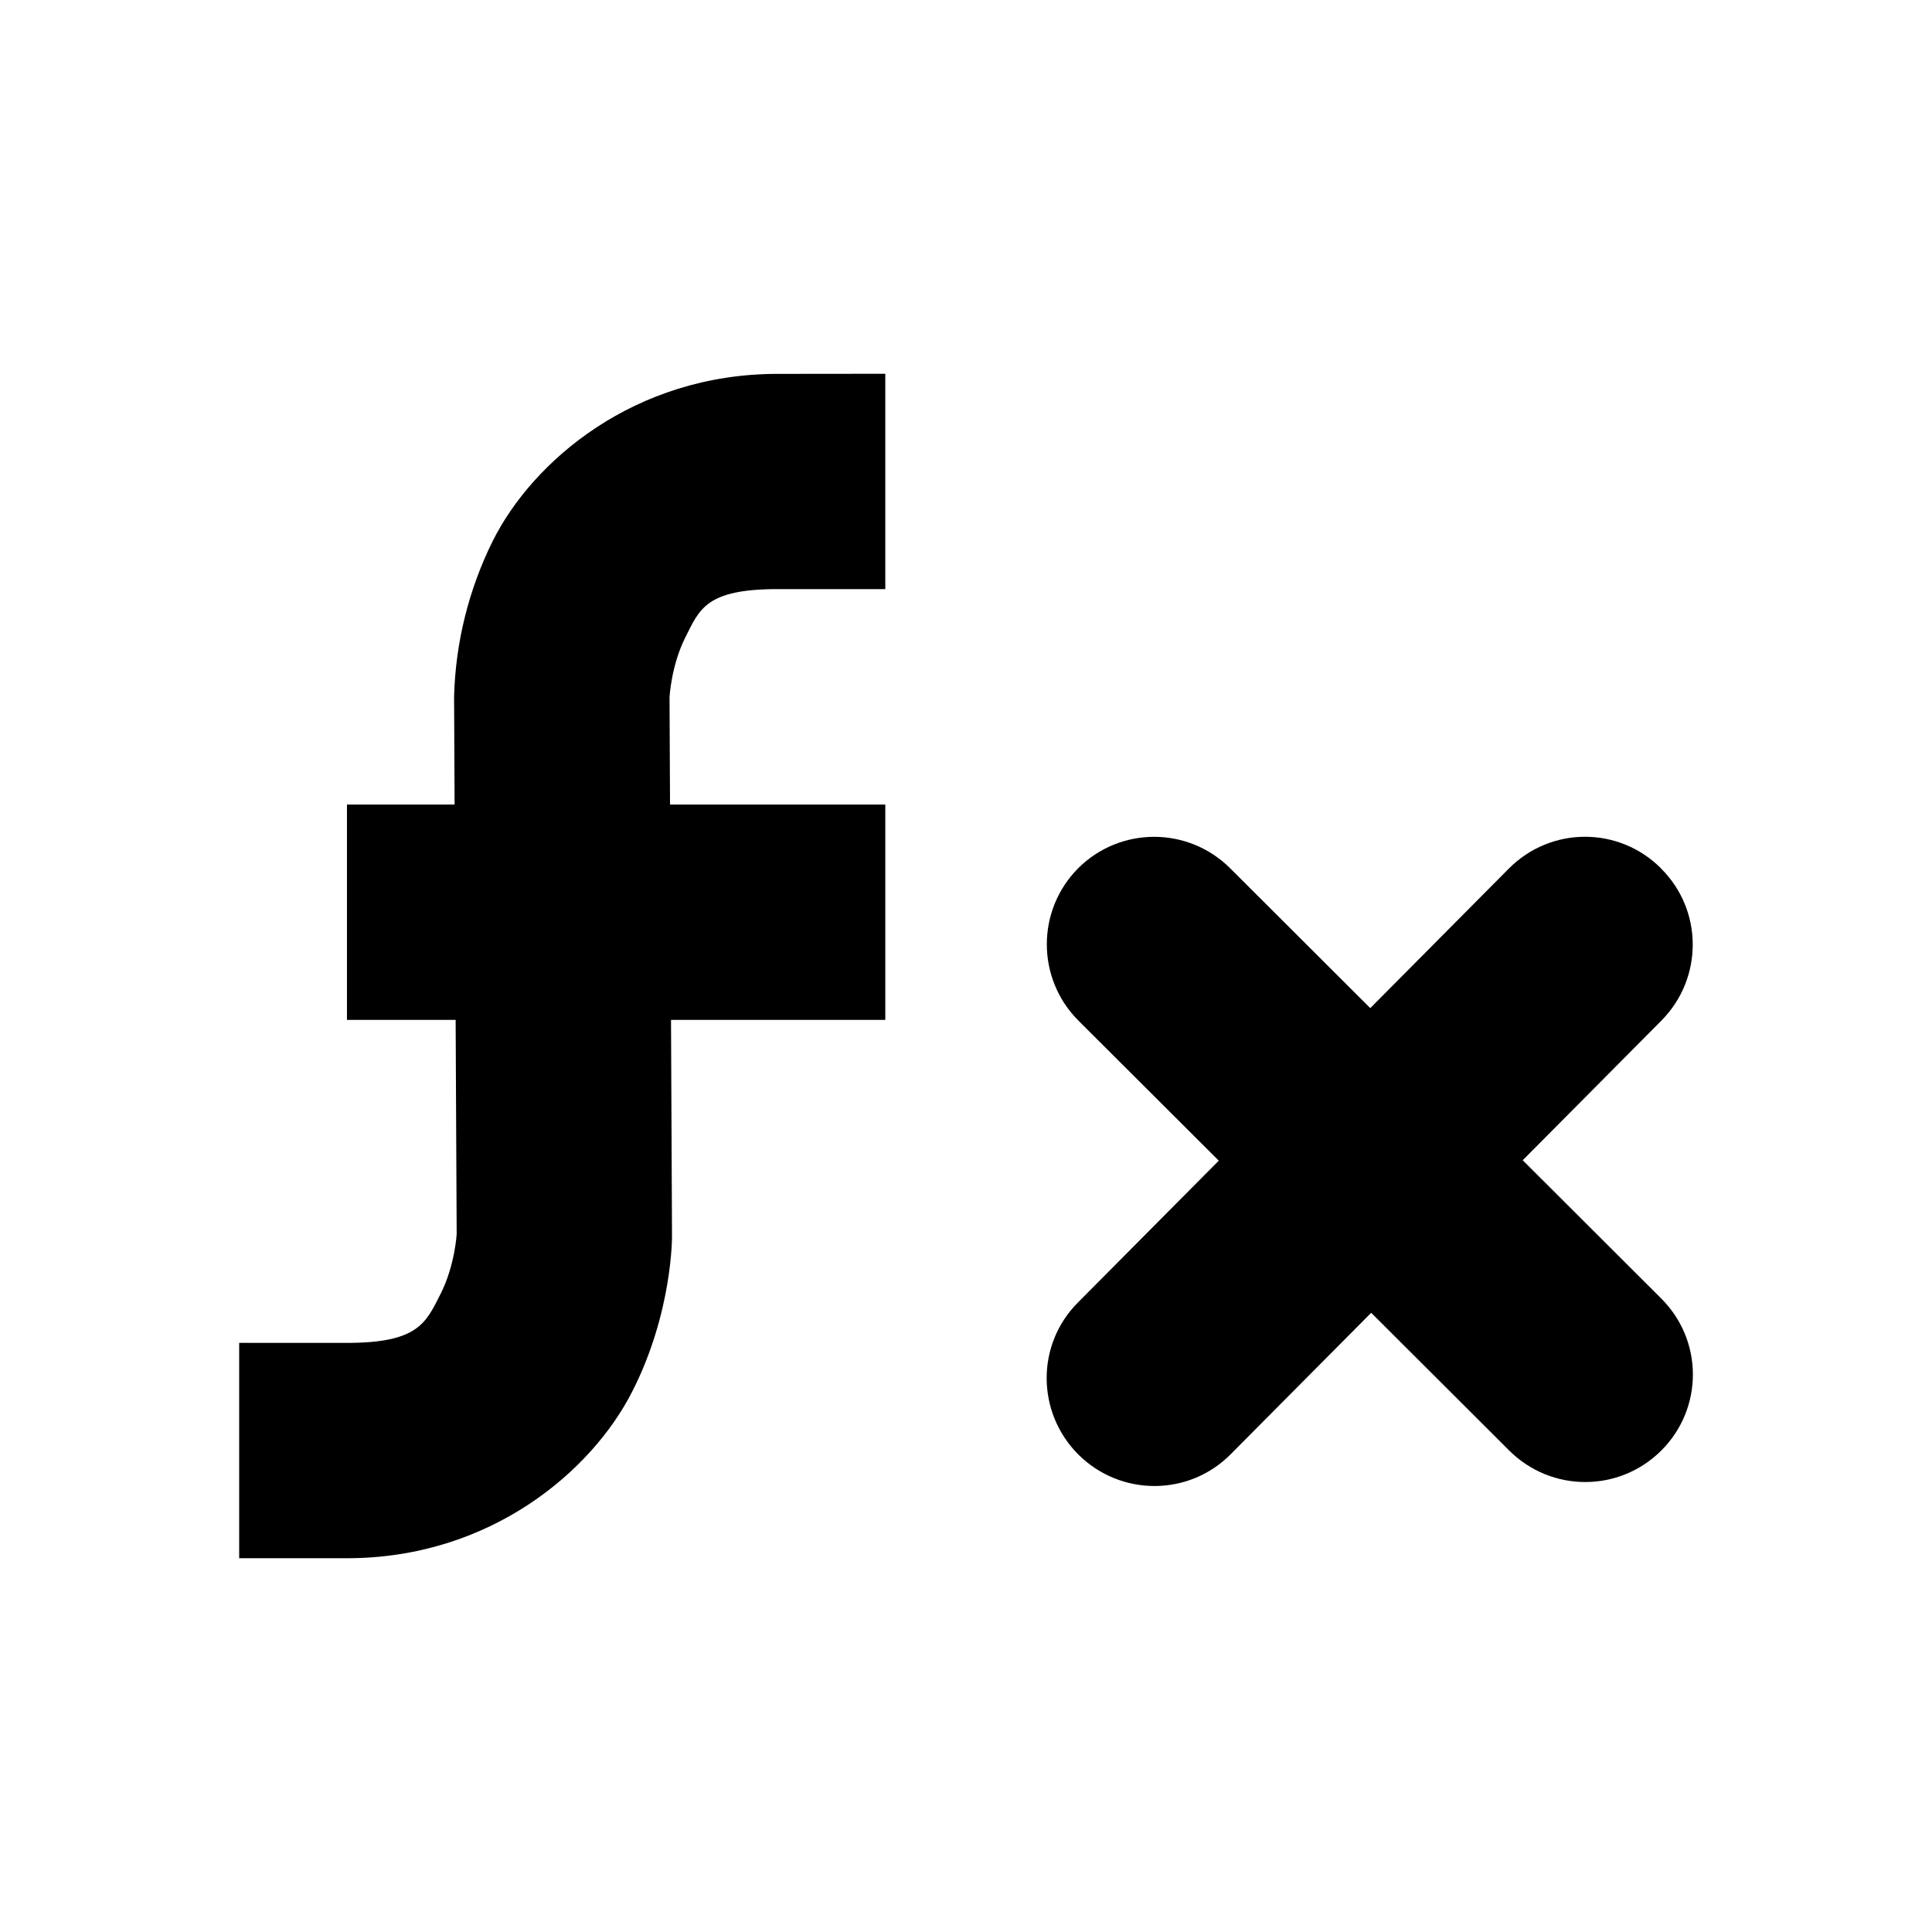
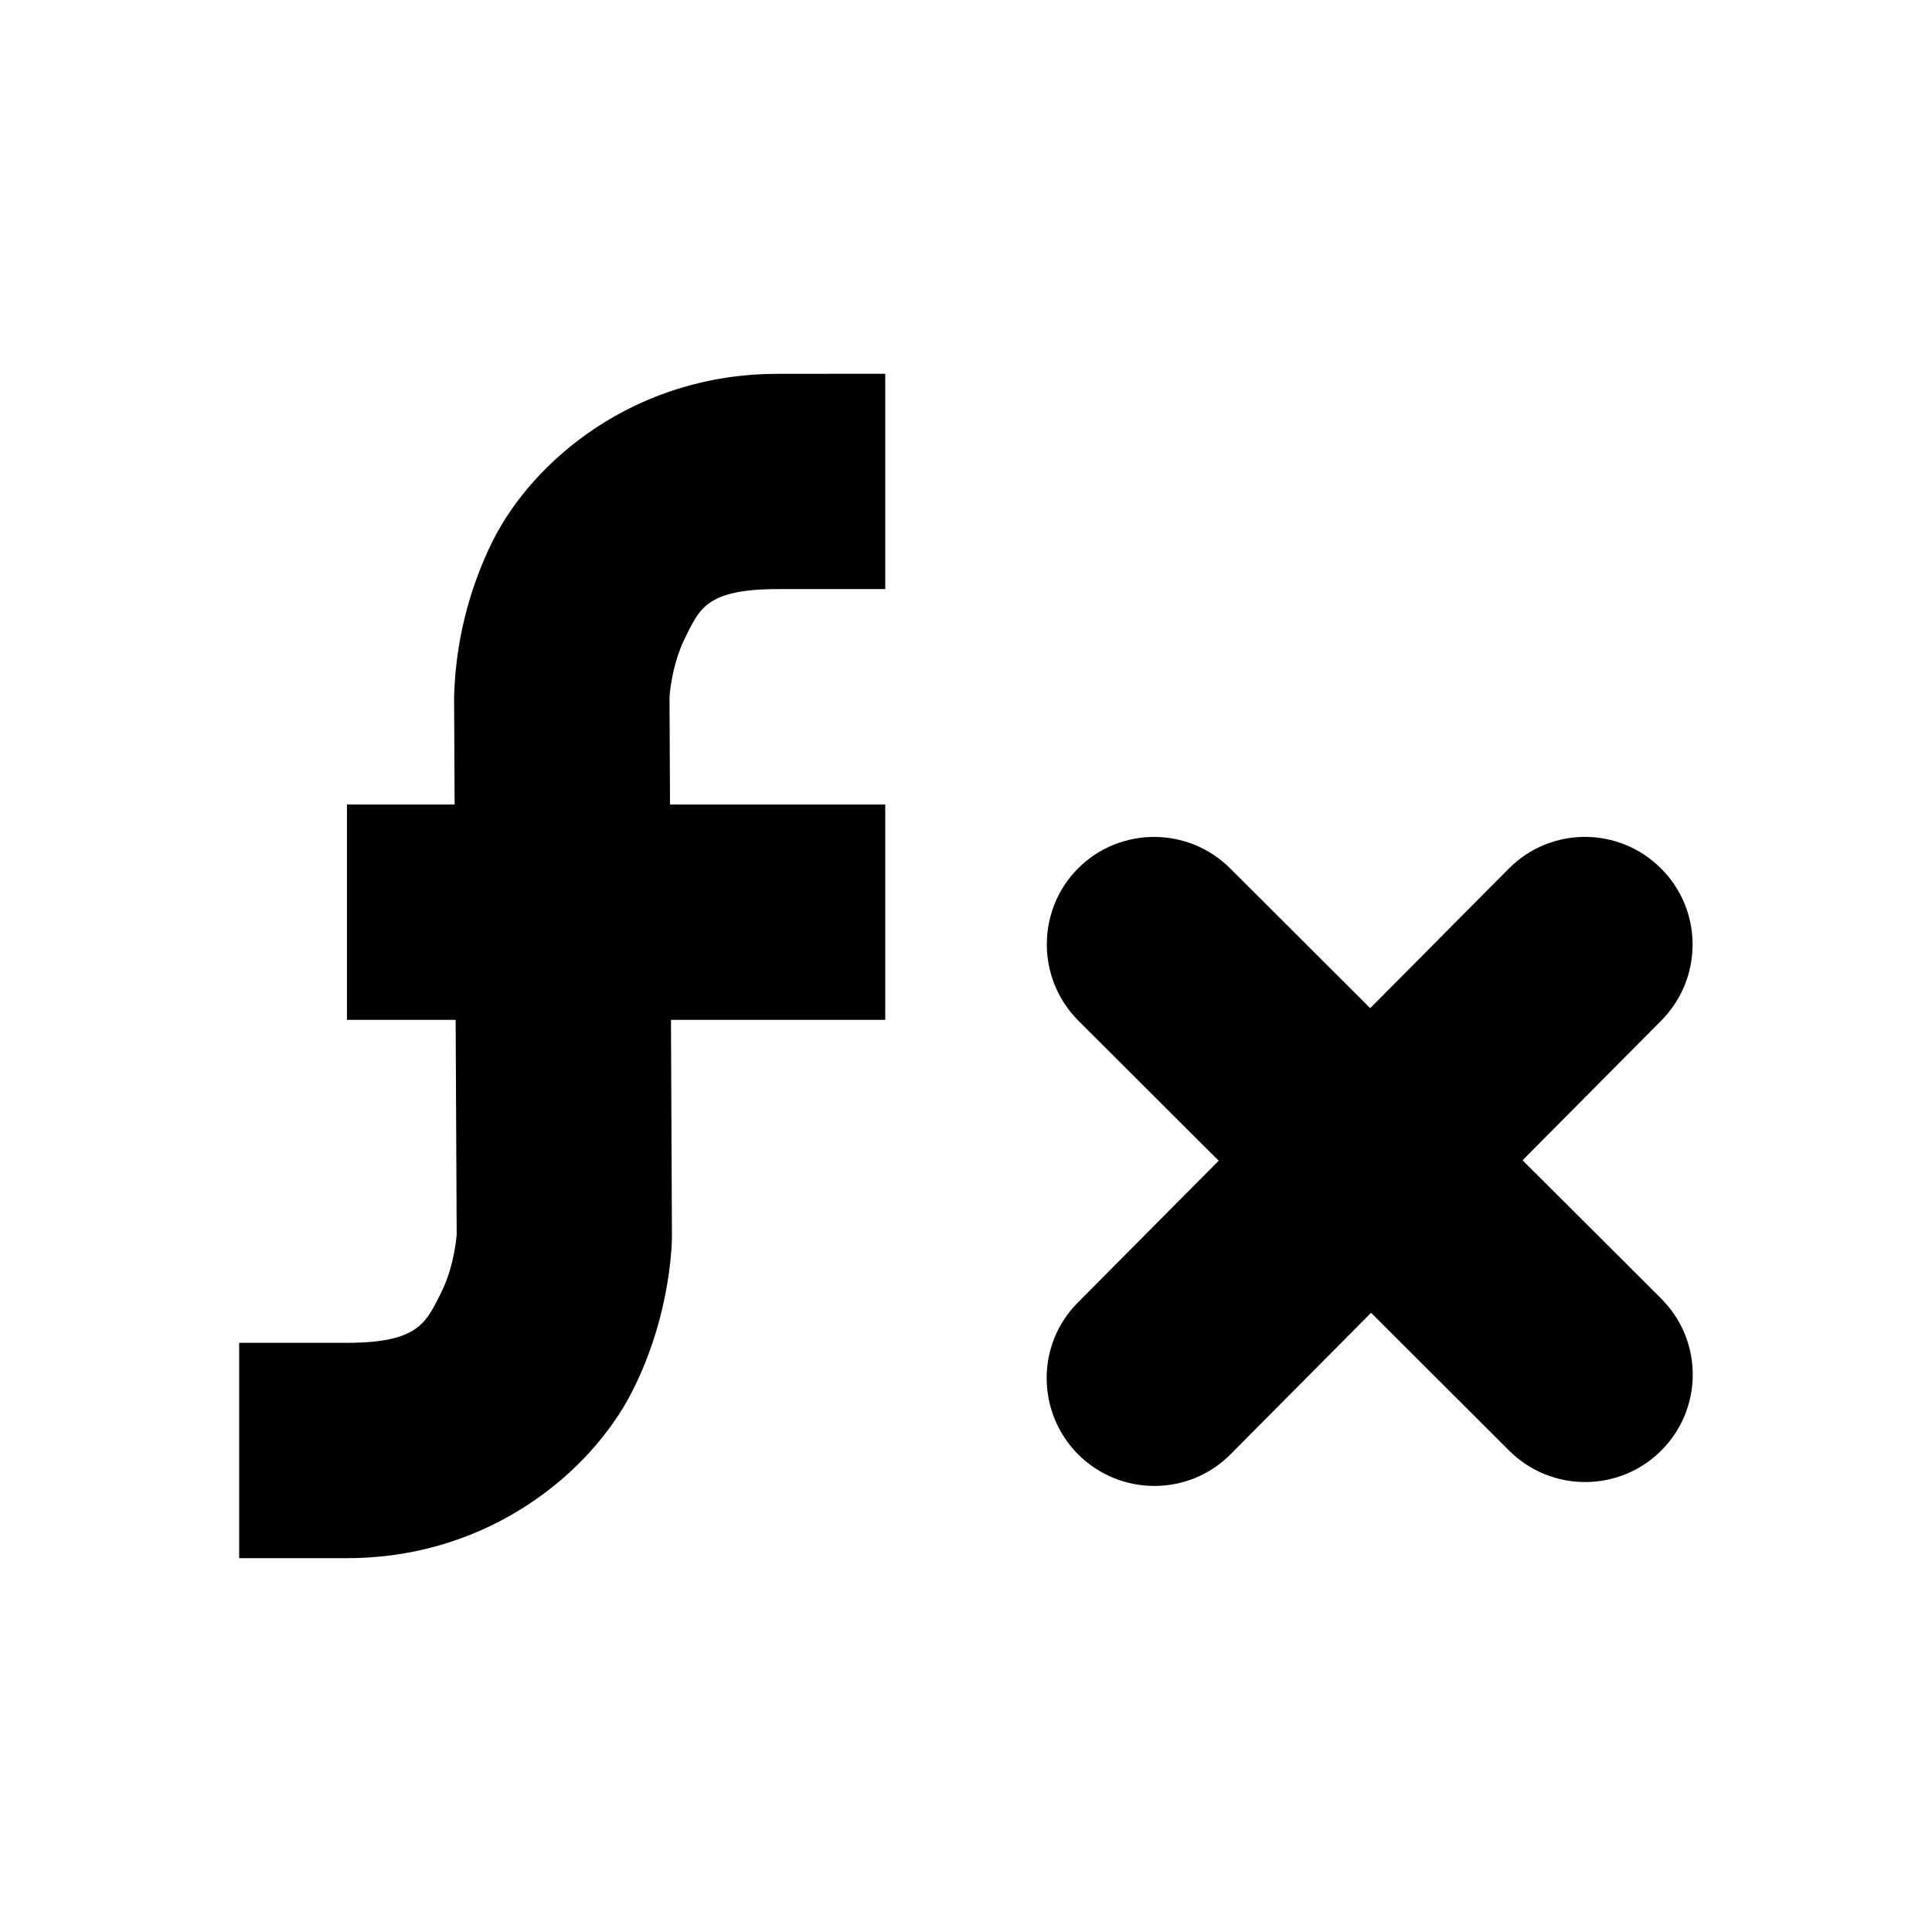
<svg xmlns="http://www.w3.org/2000/svg" id="svg1" width="24" height="24" viewBox="0 0 24 24" version="1.1" xml:space="preserve">
  <defs id="defs1" />
-   <g fill="#222222" id="g10" transform="matrix(1.337495,0,0,1.337495,1.255174,1.166956)" style="fill:#000000;fill-opacity:1">
-     <path d="m 9.074,7.193 c -0.387,0.391 -0.387,1.023 0.004,1.414 L 13.078,12.599 c 0.391,0.391 1.023,0.391 1.414,0 0.391,-0.391 0.391,-1.023 -0.004,-1.414 L 10.488,7.193 c -0.391,-0.391 -1.023,-0.391 -1.414,0 z m 0,0" id="path8" style="fill:#000000;fill-opacity:1" />
-     <path d="m 14.488,7.192 c -0.391,-0.391 -1.023,-0.391 -1.414,0.004 L 9.074,11.224 c -0.391,0.391 -0.387,1.023 0.004,1.414 0.395,0.391 1.027,0.387 1.414,-0.004 l 4,-4.027 c 0.391,-0.395 0.387,-1.027 -0.004,-1.414 z m 0,0" id="path9" style="fill:#000000;fill-opacity:1" />
-     <g color="#000000" font-weight="400" font-family="sans-serif" white-space="normal" fill="#2e3436" id="g2" transform="translate(0.344,-0.448)" style="fill:#000000;fill-opacity:1">
-       <path d="M 5.94,3.048 C 4.606,3.048 3.665,3.86 3.295,4.598 3.071,5.049 2.948,5.543 2.935,6.046 V 6.05 l 0.024,4.988 c 0,0 -0.016,0.292 -0.15,0.556 -0.135,0.265 -0.203,0.454 -0.87,0.454 h -1 v 2 h 1 c 1.334,0 2.276,-0.811 2.65,-1.547 0.376,-0.736 0.37,-1.444 0.37,-1.444 V 11.05 l -0.023,-5 c 0,0 0.015,-0.291 0.146,-0.553 0.132,-0.262 0.19,-0.45 0.858,-0.45 h 1 v -2 z" style="line-height:normal;font-variant-ligatures:normal;font-variant-position:normal;font-variant-caps:normal;font-variant-numeric:normal;font-variant-alternates:normal;font-feature-settings:normal;text-indent:0;text-align:start;text-decoration-line:none;text-decoration-style:solid;text-decoration-color:#000000;text-transform:none;text-orientation:mixed;shape-padding:0;isolation:auto;mix-blend-mode:normal;fill:#000000;fill-opacity:1" overflow="visible" id="path1-6" />
-       <path d="m 1.94,7.048 v 2 h 5 v -2 h -4 z" style="line-height:normal;font-variant-ligatures:normal;font-variant-position:normal;font-variant-caps:normal;font-variant-numeric:normal;font-variant-alternates:normal;font-feature-settings:normal;text-indent:0;text-align:start;text-decoration-line:none;text-decoration-style:solid;text-decoration-color:#000000;text-transform:none;text-orientation:mixed;shape-padding:0;isolation:auto;mix-blend-mode:normal;fill:#000000;fill-opacity:1" overflow="visible" id="path2-3" />
-     </g>
-   </g>
+   <path d="m 13.391,10.788 c -0.517,0.522 -0.517,1.369 0.005,1.891 l 5.35,5.34 c 0.522,0.522 1.369,0.522 1.891,0 0.522,-0.522 0.522,-1.369 -0.005,-1.891 l -5.35,-5.34 c -0.522,-0.522 -1.369,-0.522 -1.891,0 z m 0,0" id="path8" style="display:inline;fill:#000000;fill-opacity:1;stroke-width:1.337" />
+   <path d="m 20.632,10.787 c -0.522,-0.522 -1.369,-0.522 -1.891,0.005 l -5.35,5.387 c -0.522,0.522 -0.517,1.369 0.005,1.891 0.528,0.522 1.374,0.517 1.891,-0.005 l 5.35,-5.387 c 0.522,-0.528 0.517,-1.374 -0.005,-1.891 z m 0,0" id="path9" style="fill:#000000;fill-opacity:1;stroke-width:1.337" />
+   <path d="m 9.66,4.644 c -1.784,0 -3.043,1.086 -3.538,2.073 C 5.823,7.32 5.659,7.981 5.641,8.654 v 0.005 l 0.032,6.671 c 0,0 -0.021,0.391 -0.201,0.744 -0.181,0.354 -0.272,0.607 -1.164,0.607 H 2.971 v 2.675 h 1.337 c 1.784,0 3.044,-1.085 3.544,-2.069 0.503,-0.984 0.495,-1.931 0.495,-1.931 v -0.009 L 8.317,8.66 c 0,0 0.02,-0.389 0.195,-0.74 C 8.689,7.57 8.767,7.318 9.66,7.318 H 10.997 V 4.643 Z" style="color:#000000;font-weight:400;line-height:normal;font-family:sans-serif;font-variant-ligatures:normal;font-variant-position:normal;font-variant-caps:normal;font-variant-numeric:normal;font-variant-alternates:normal;font-feature-settings:normal;text-indent:0;text-align:start;text-decoration-line:none;text-decoration-style:solid;text-decoration-color:#000000;text-transform:none;text-orientation:mixed;white-space:normal;shape-padding:0;isolation:auto;mix-blend-mode:normal;fill:#000000;fill-opacity:1;stroke-width:1.337" overflow="visible" id="path1-6" />
+   <path d="M 4.31,9.994 V 12.669 H 10.997 V 9.994 H 5.648 Z" style="color:#000000;font-weight:400;line-height:normal;font-family:sans-serif;font-variant-ligatures:normal;font-variant-position:normal;font-variant-caps:normal;font-variant-numeric:normal;font-variant-alternates:normal;font-feature-settings:normal;text-indent:0;text-align:start;text-decoration-line:none;text-decoration-style:solid;text-decoration-color:#000000;text-transform:none;text-orientation:mixed;white-space:normal;shape-padding:0;isolation:auto;mix-blend-mode:normal;fill:#000000;fill-opacity:1;stroke-width:1.337" overflow="visible" id="path2-3" />
</svg>
